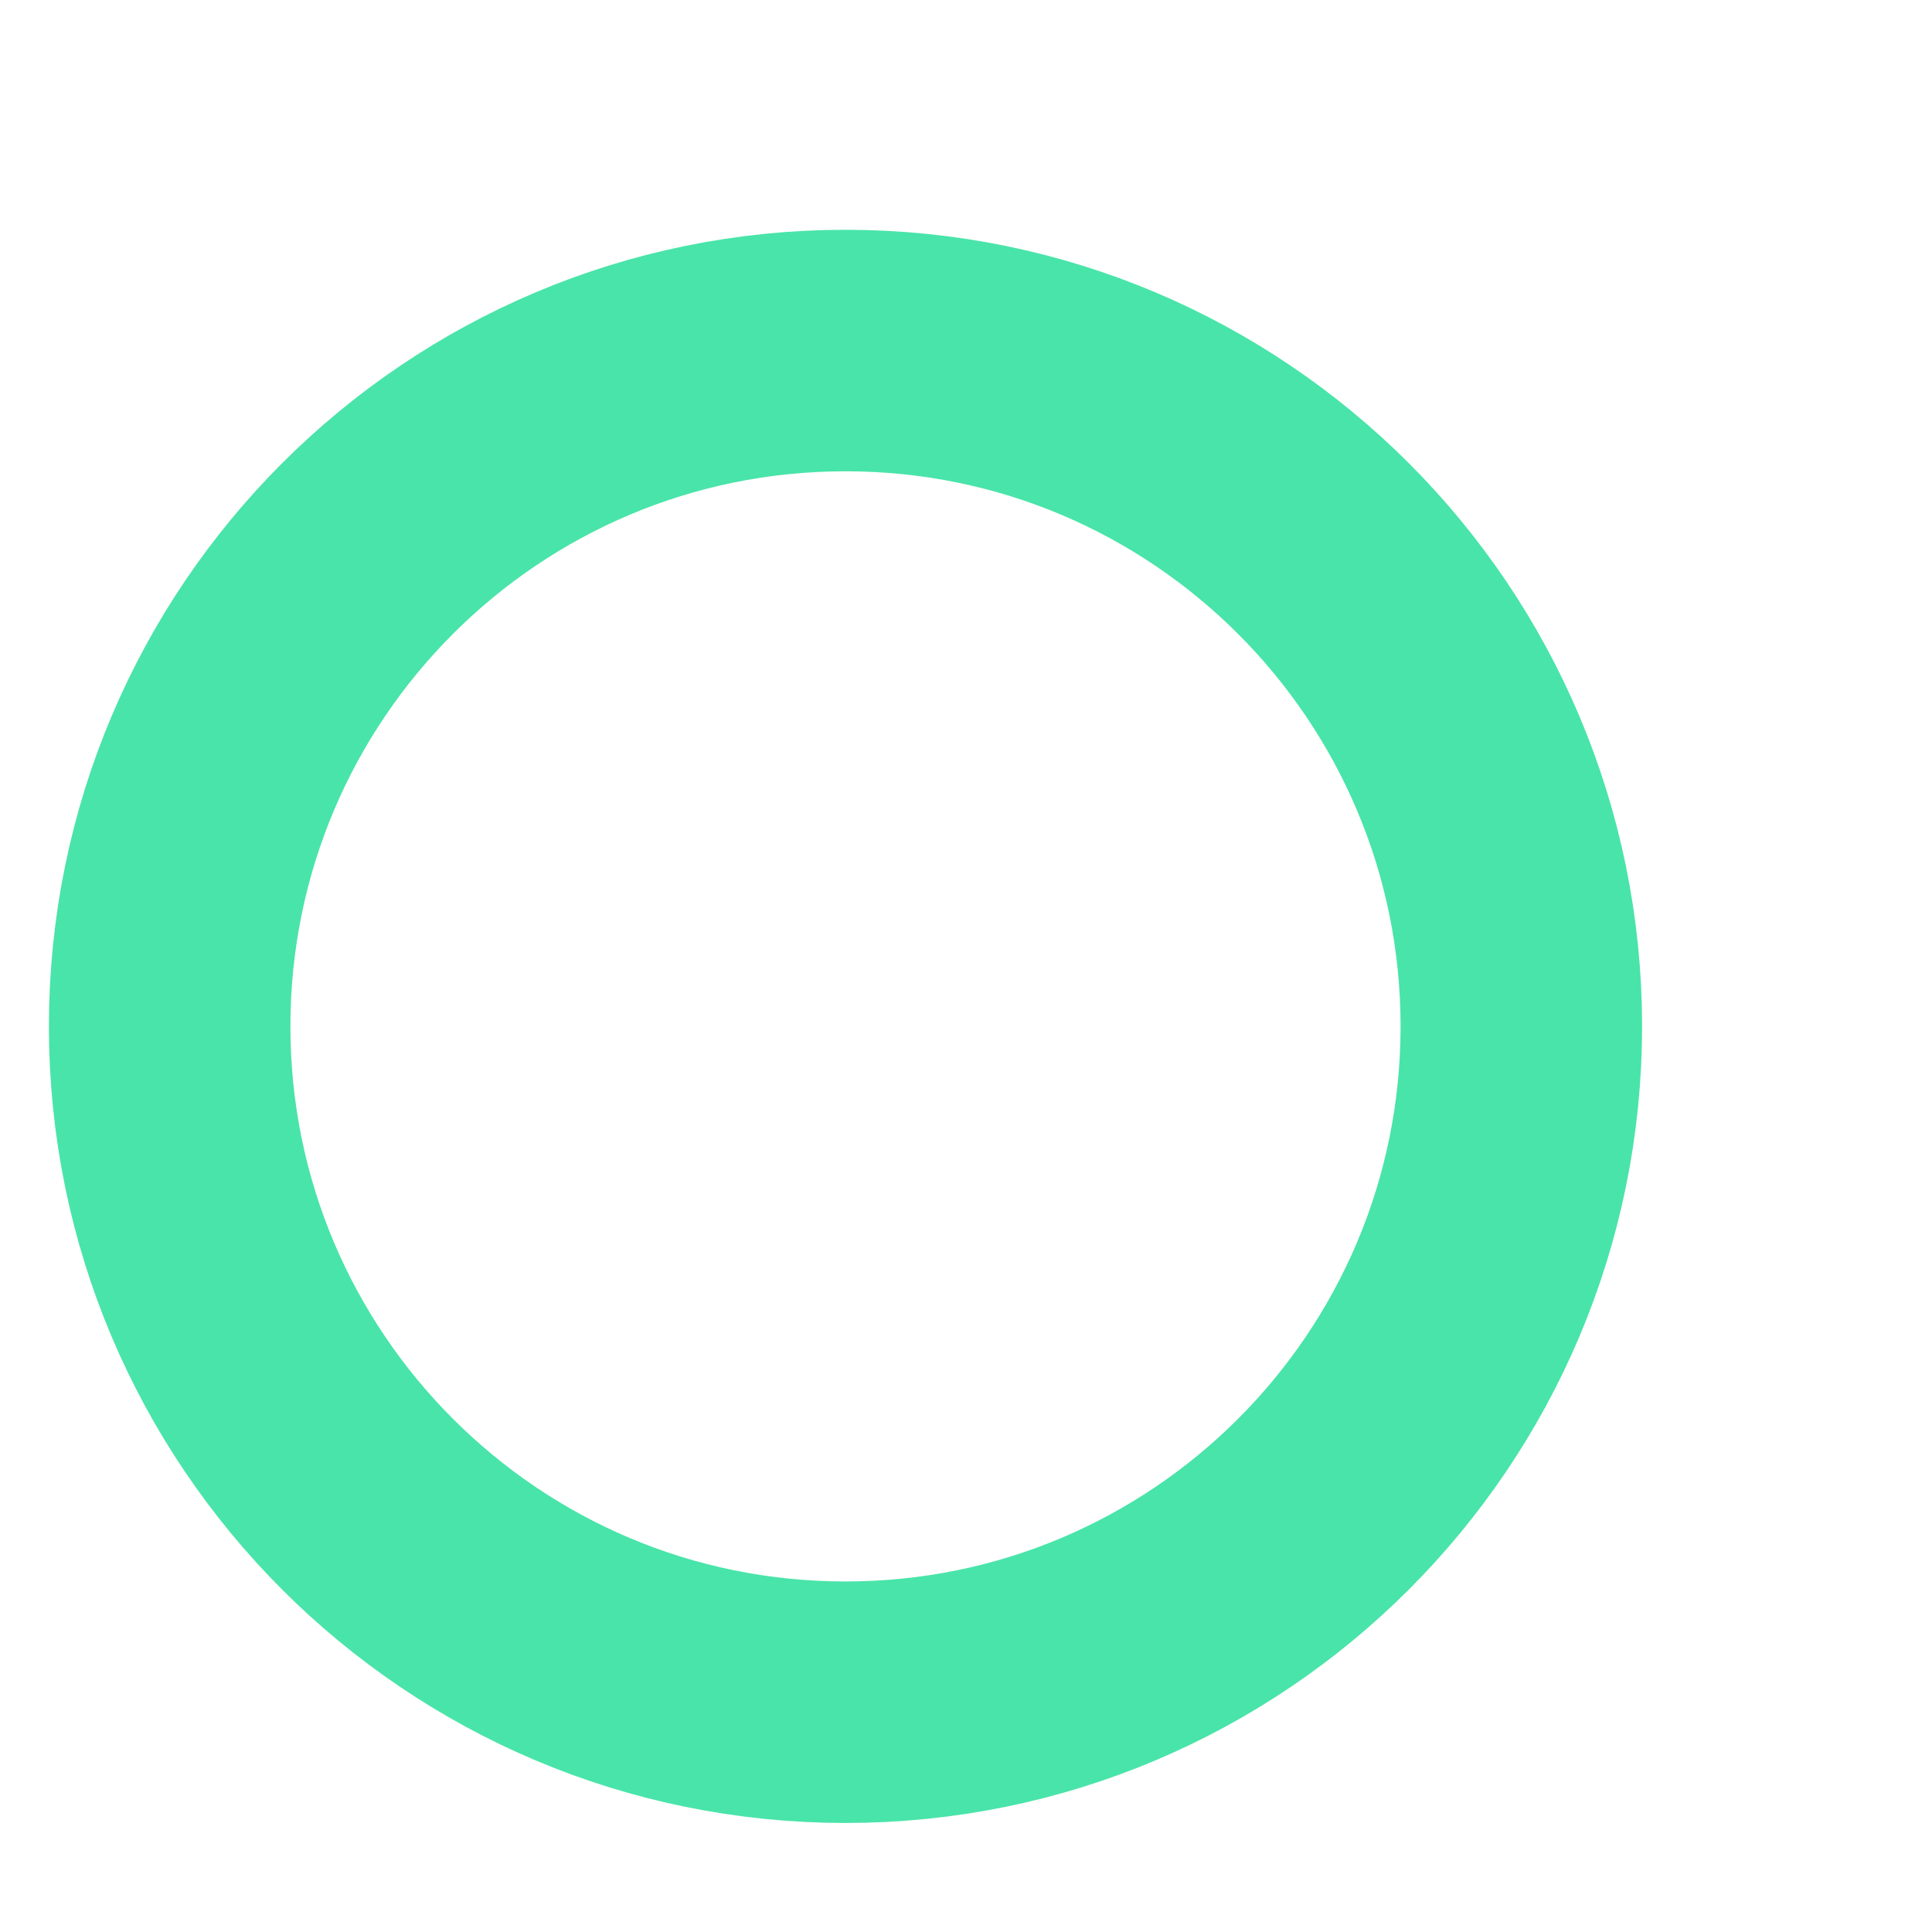
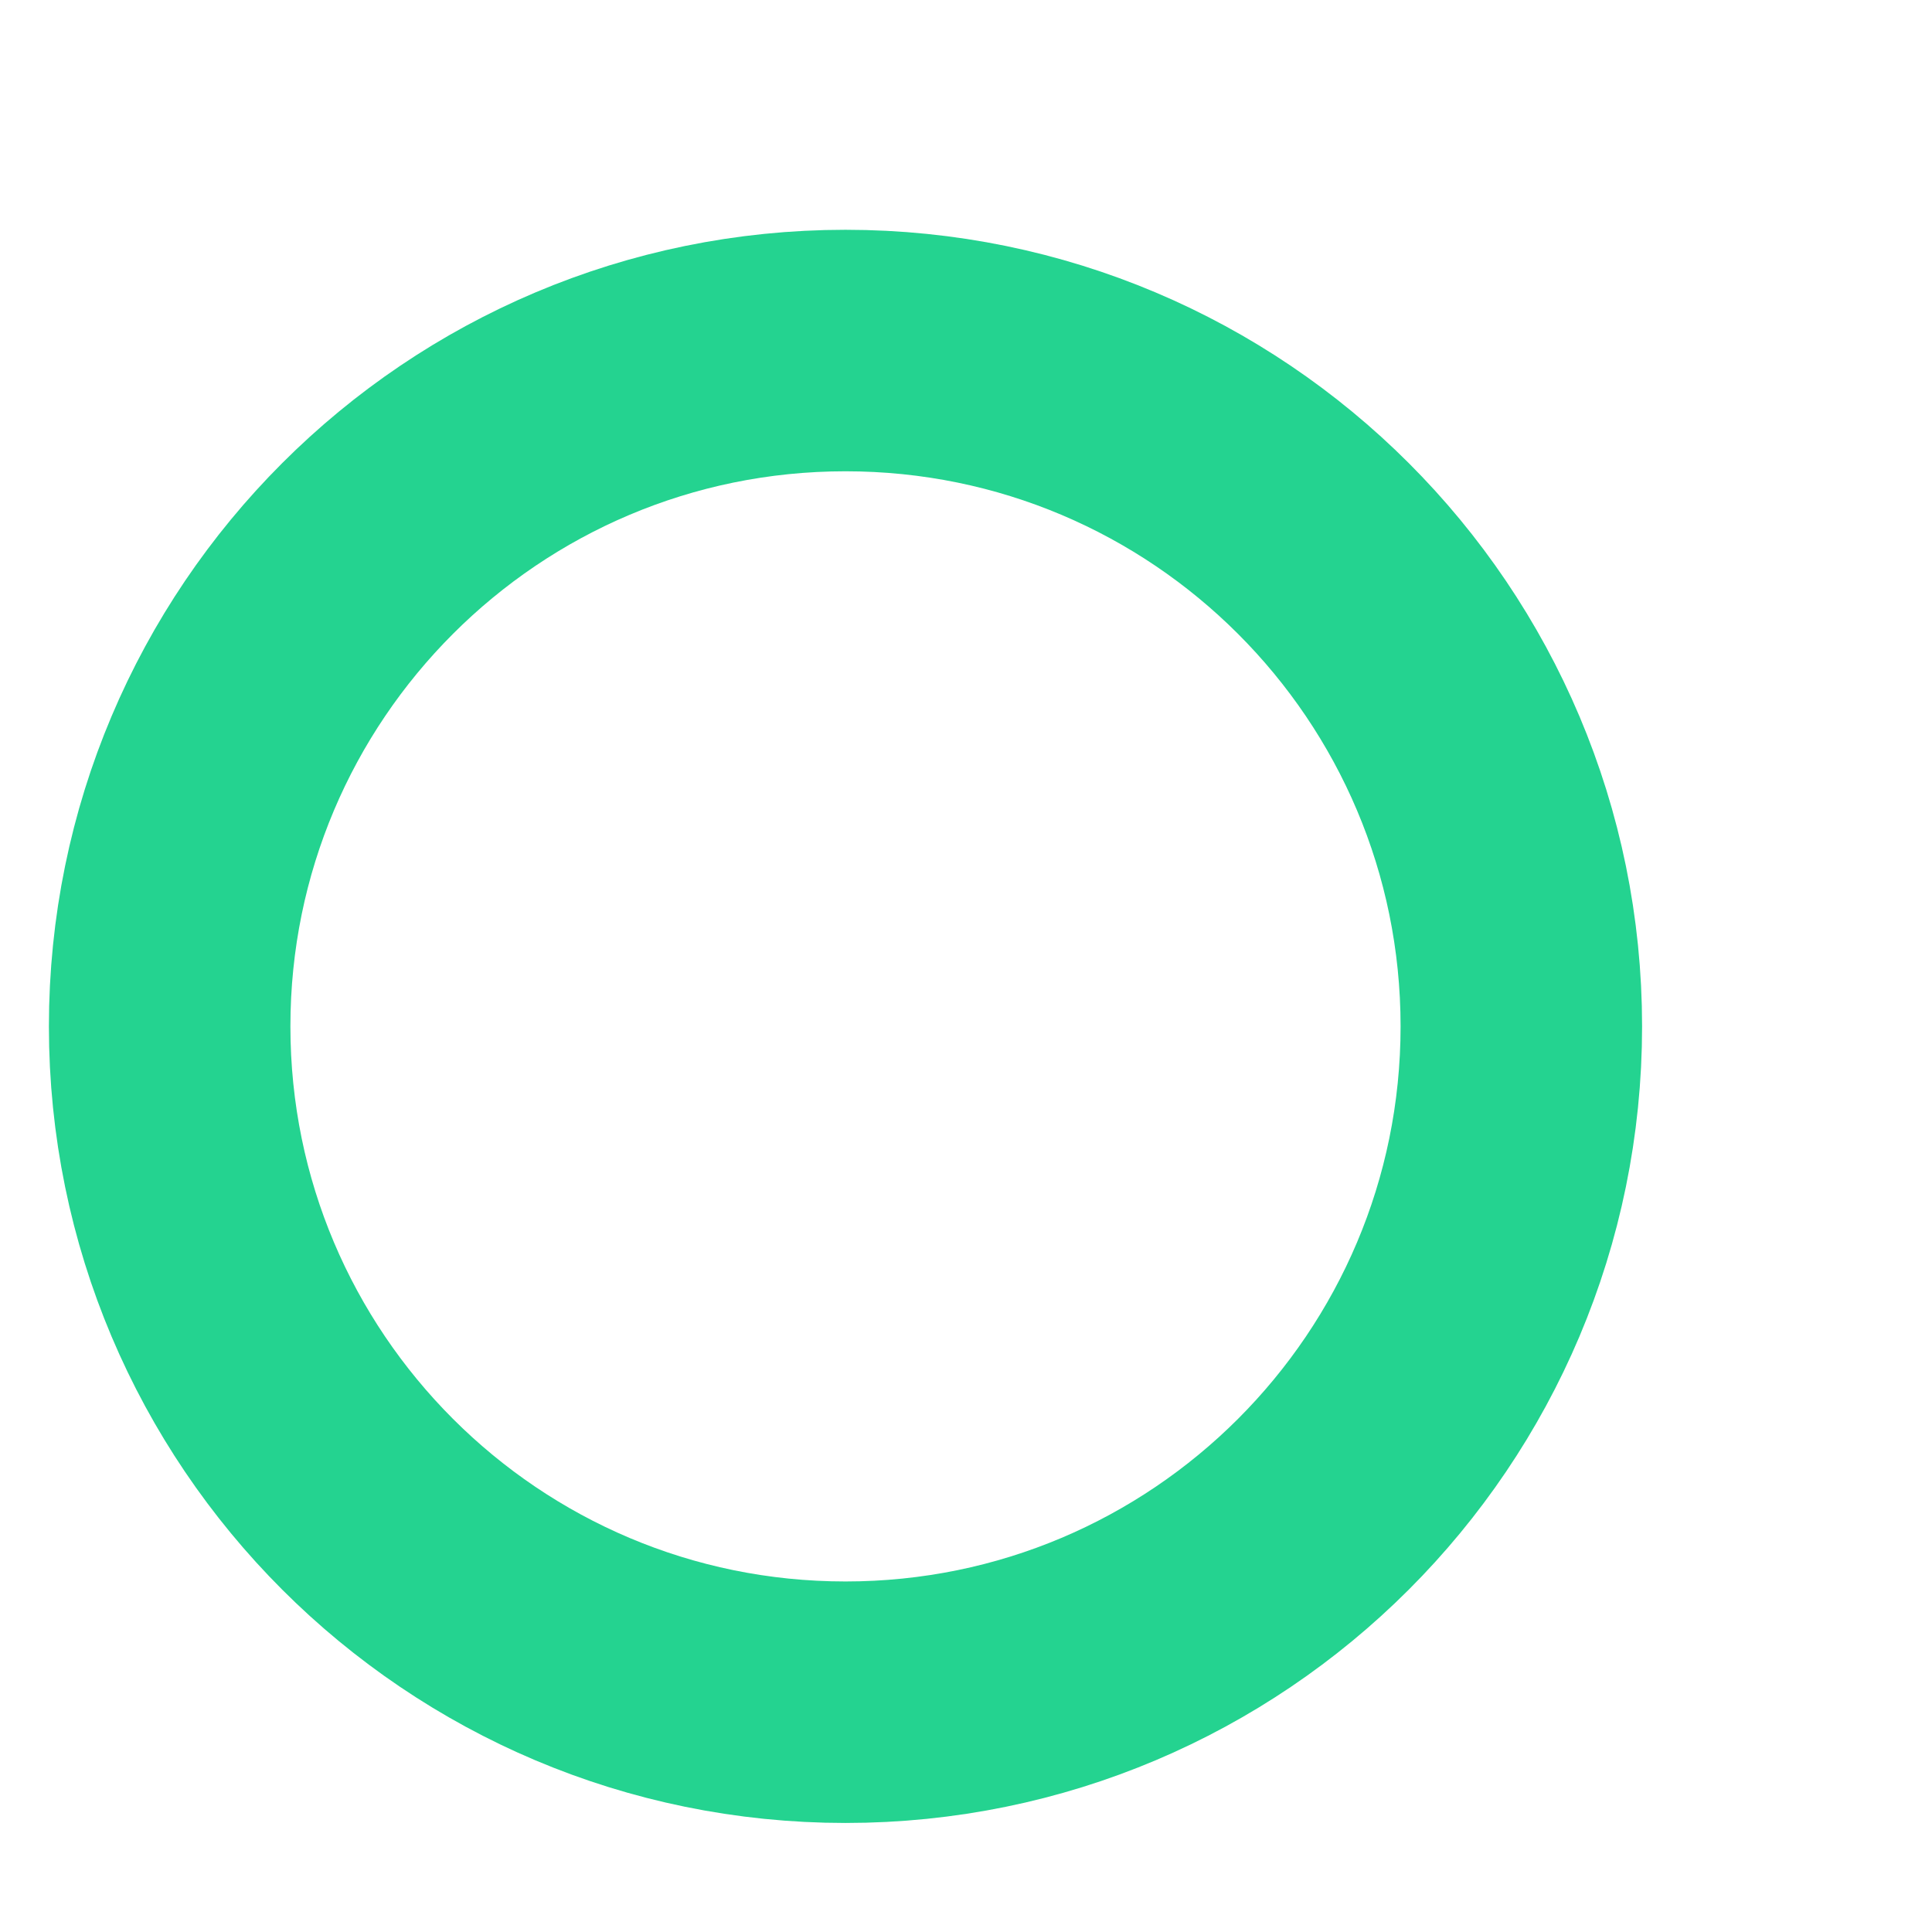
<svg xmlns="http://www.w3.org/2000/svg" version="1.1" id="Calque_1" x="0px" y="0px" width="16px" height="16px" viewBox="0 0 16 16" enable-background="new 0 0 16 16" xml:space="preserve">
  <g>
-     <circle fill="none" stroke="#49E4A9" stroke-width="2" stroke-miterlimit="10" cx="7.002" cy="8.5" r="5.597" />
+     <circle fill="none" stroke="#24d390" stroke-width="2" stroke-miterlimit="10" cx="7.002" cy="8.5" r="5.597" />
  </g>
</svg>
